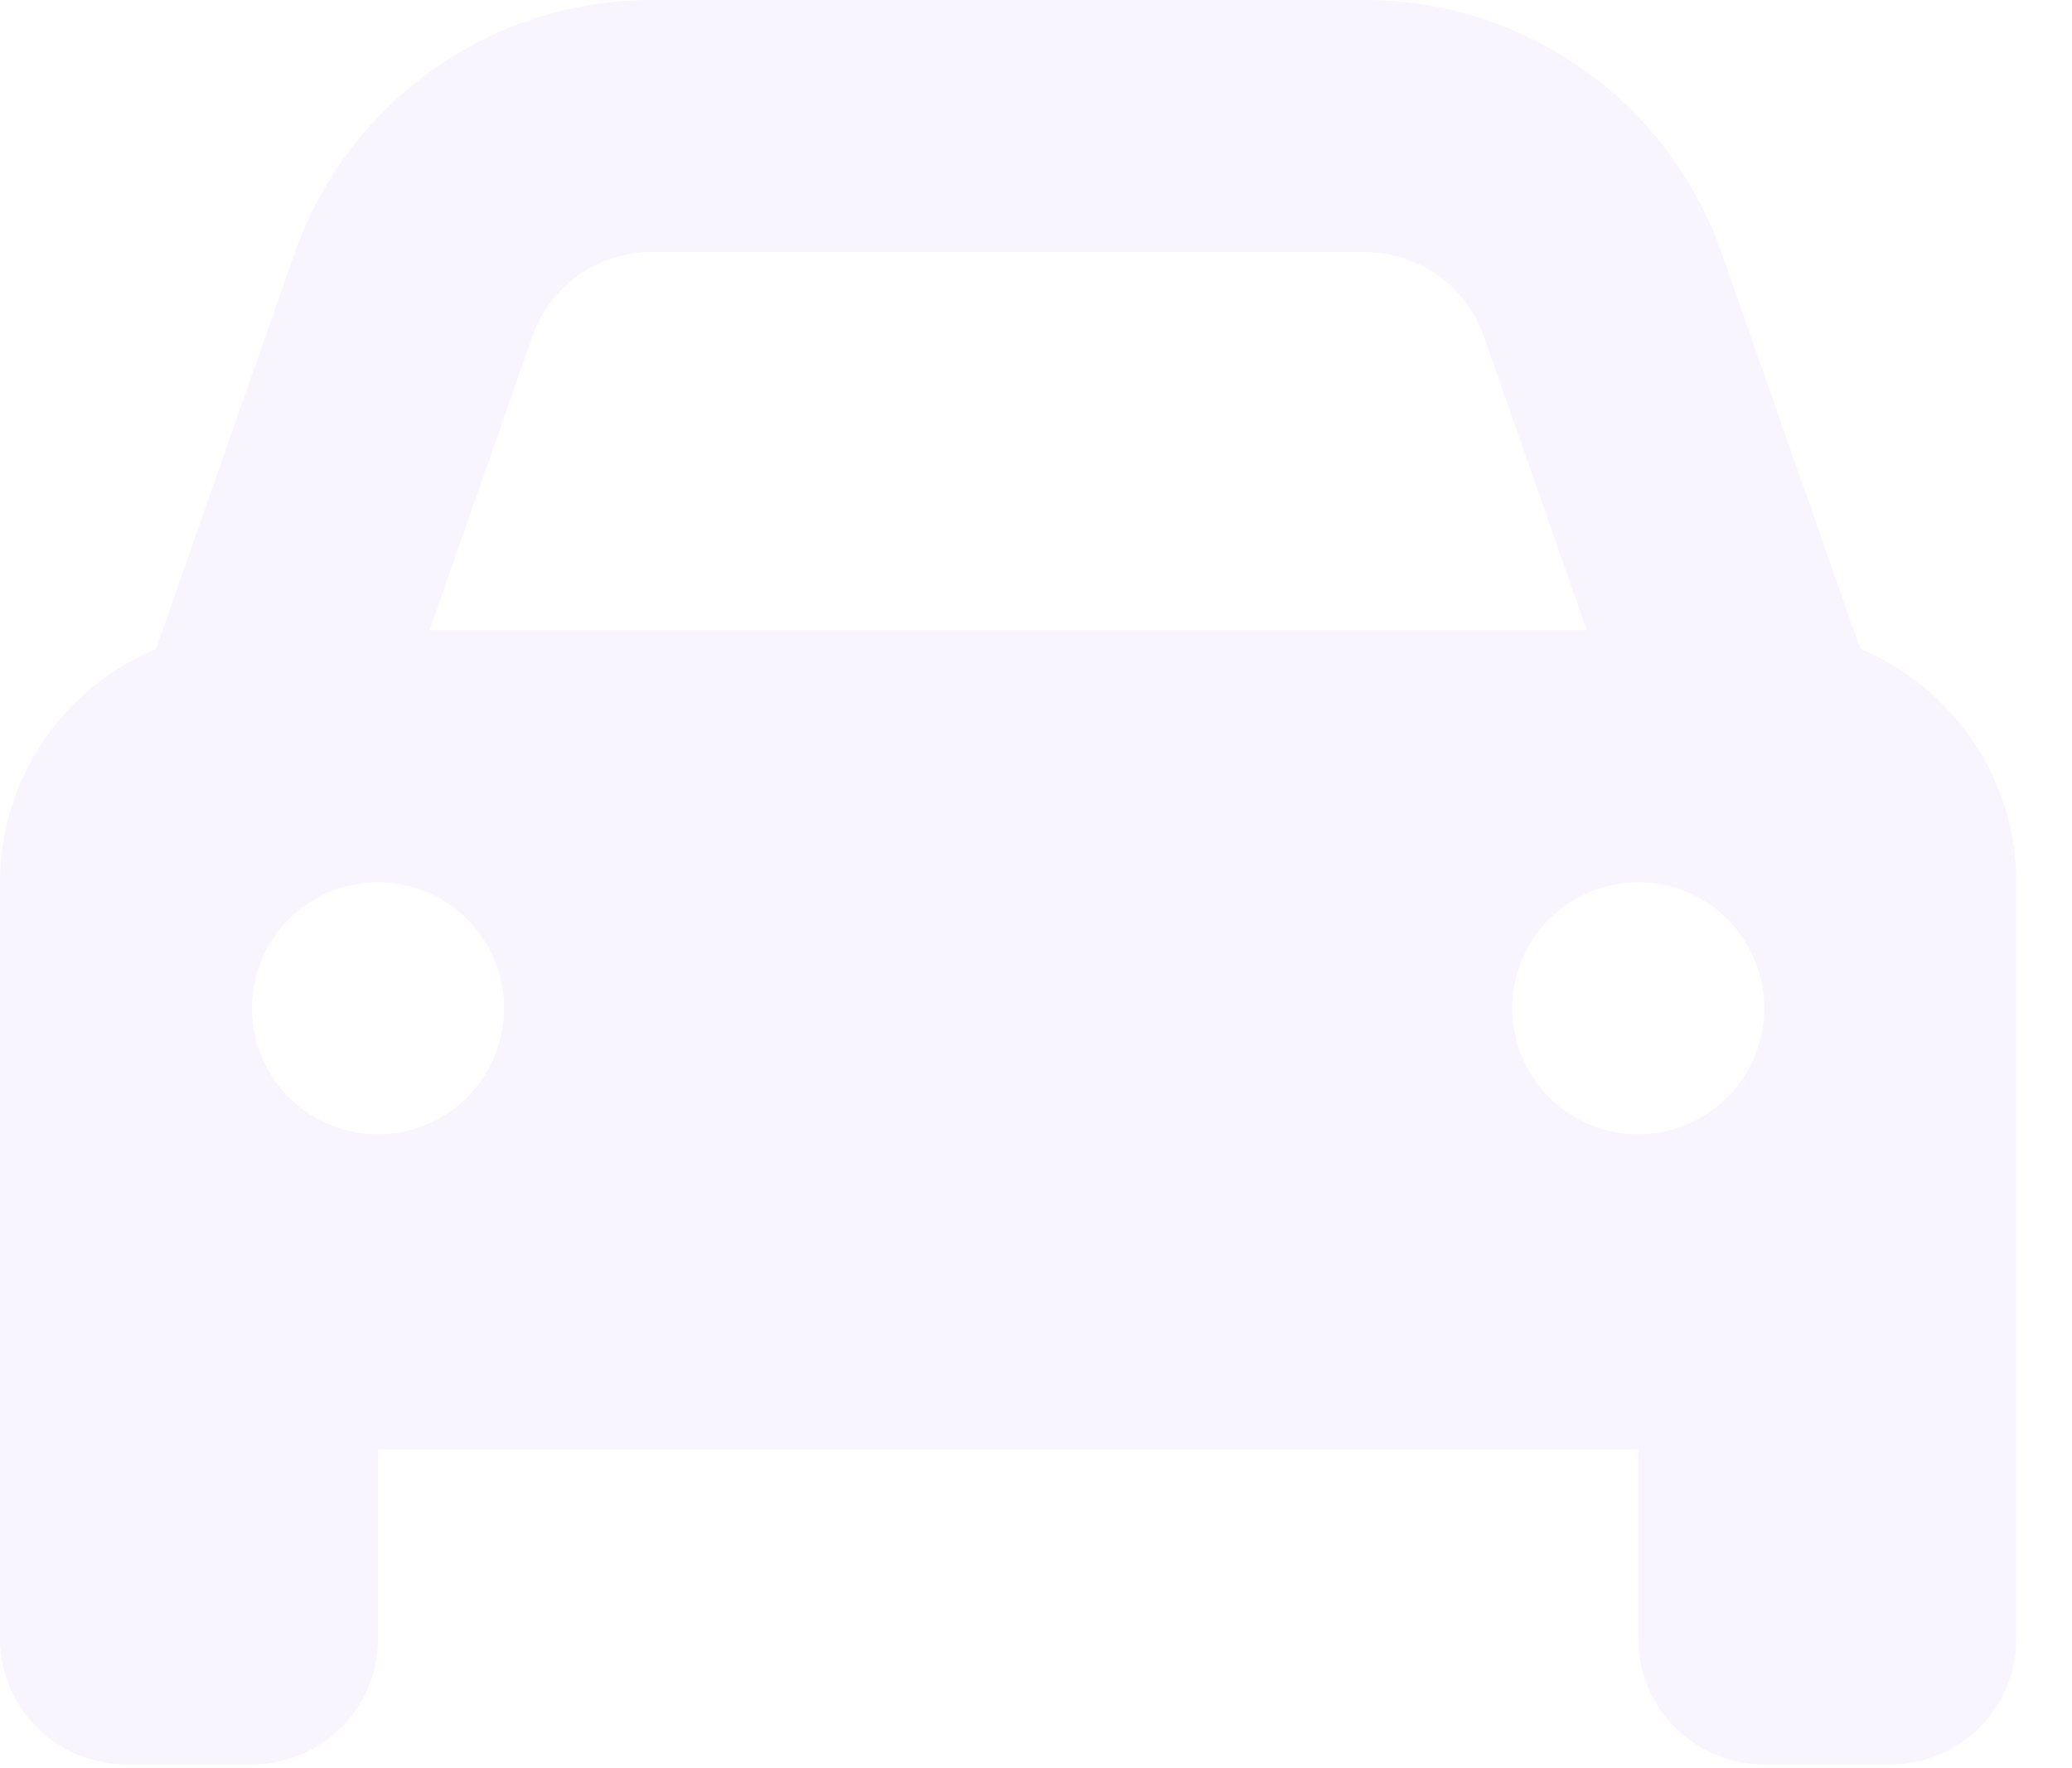
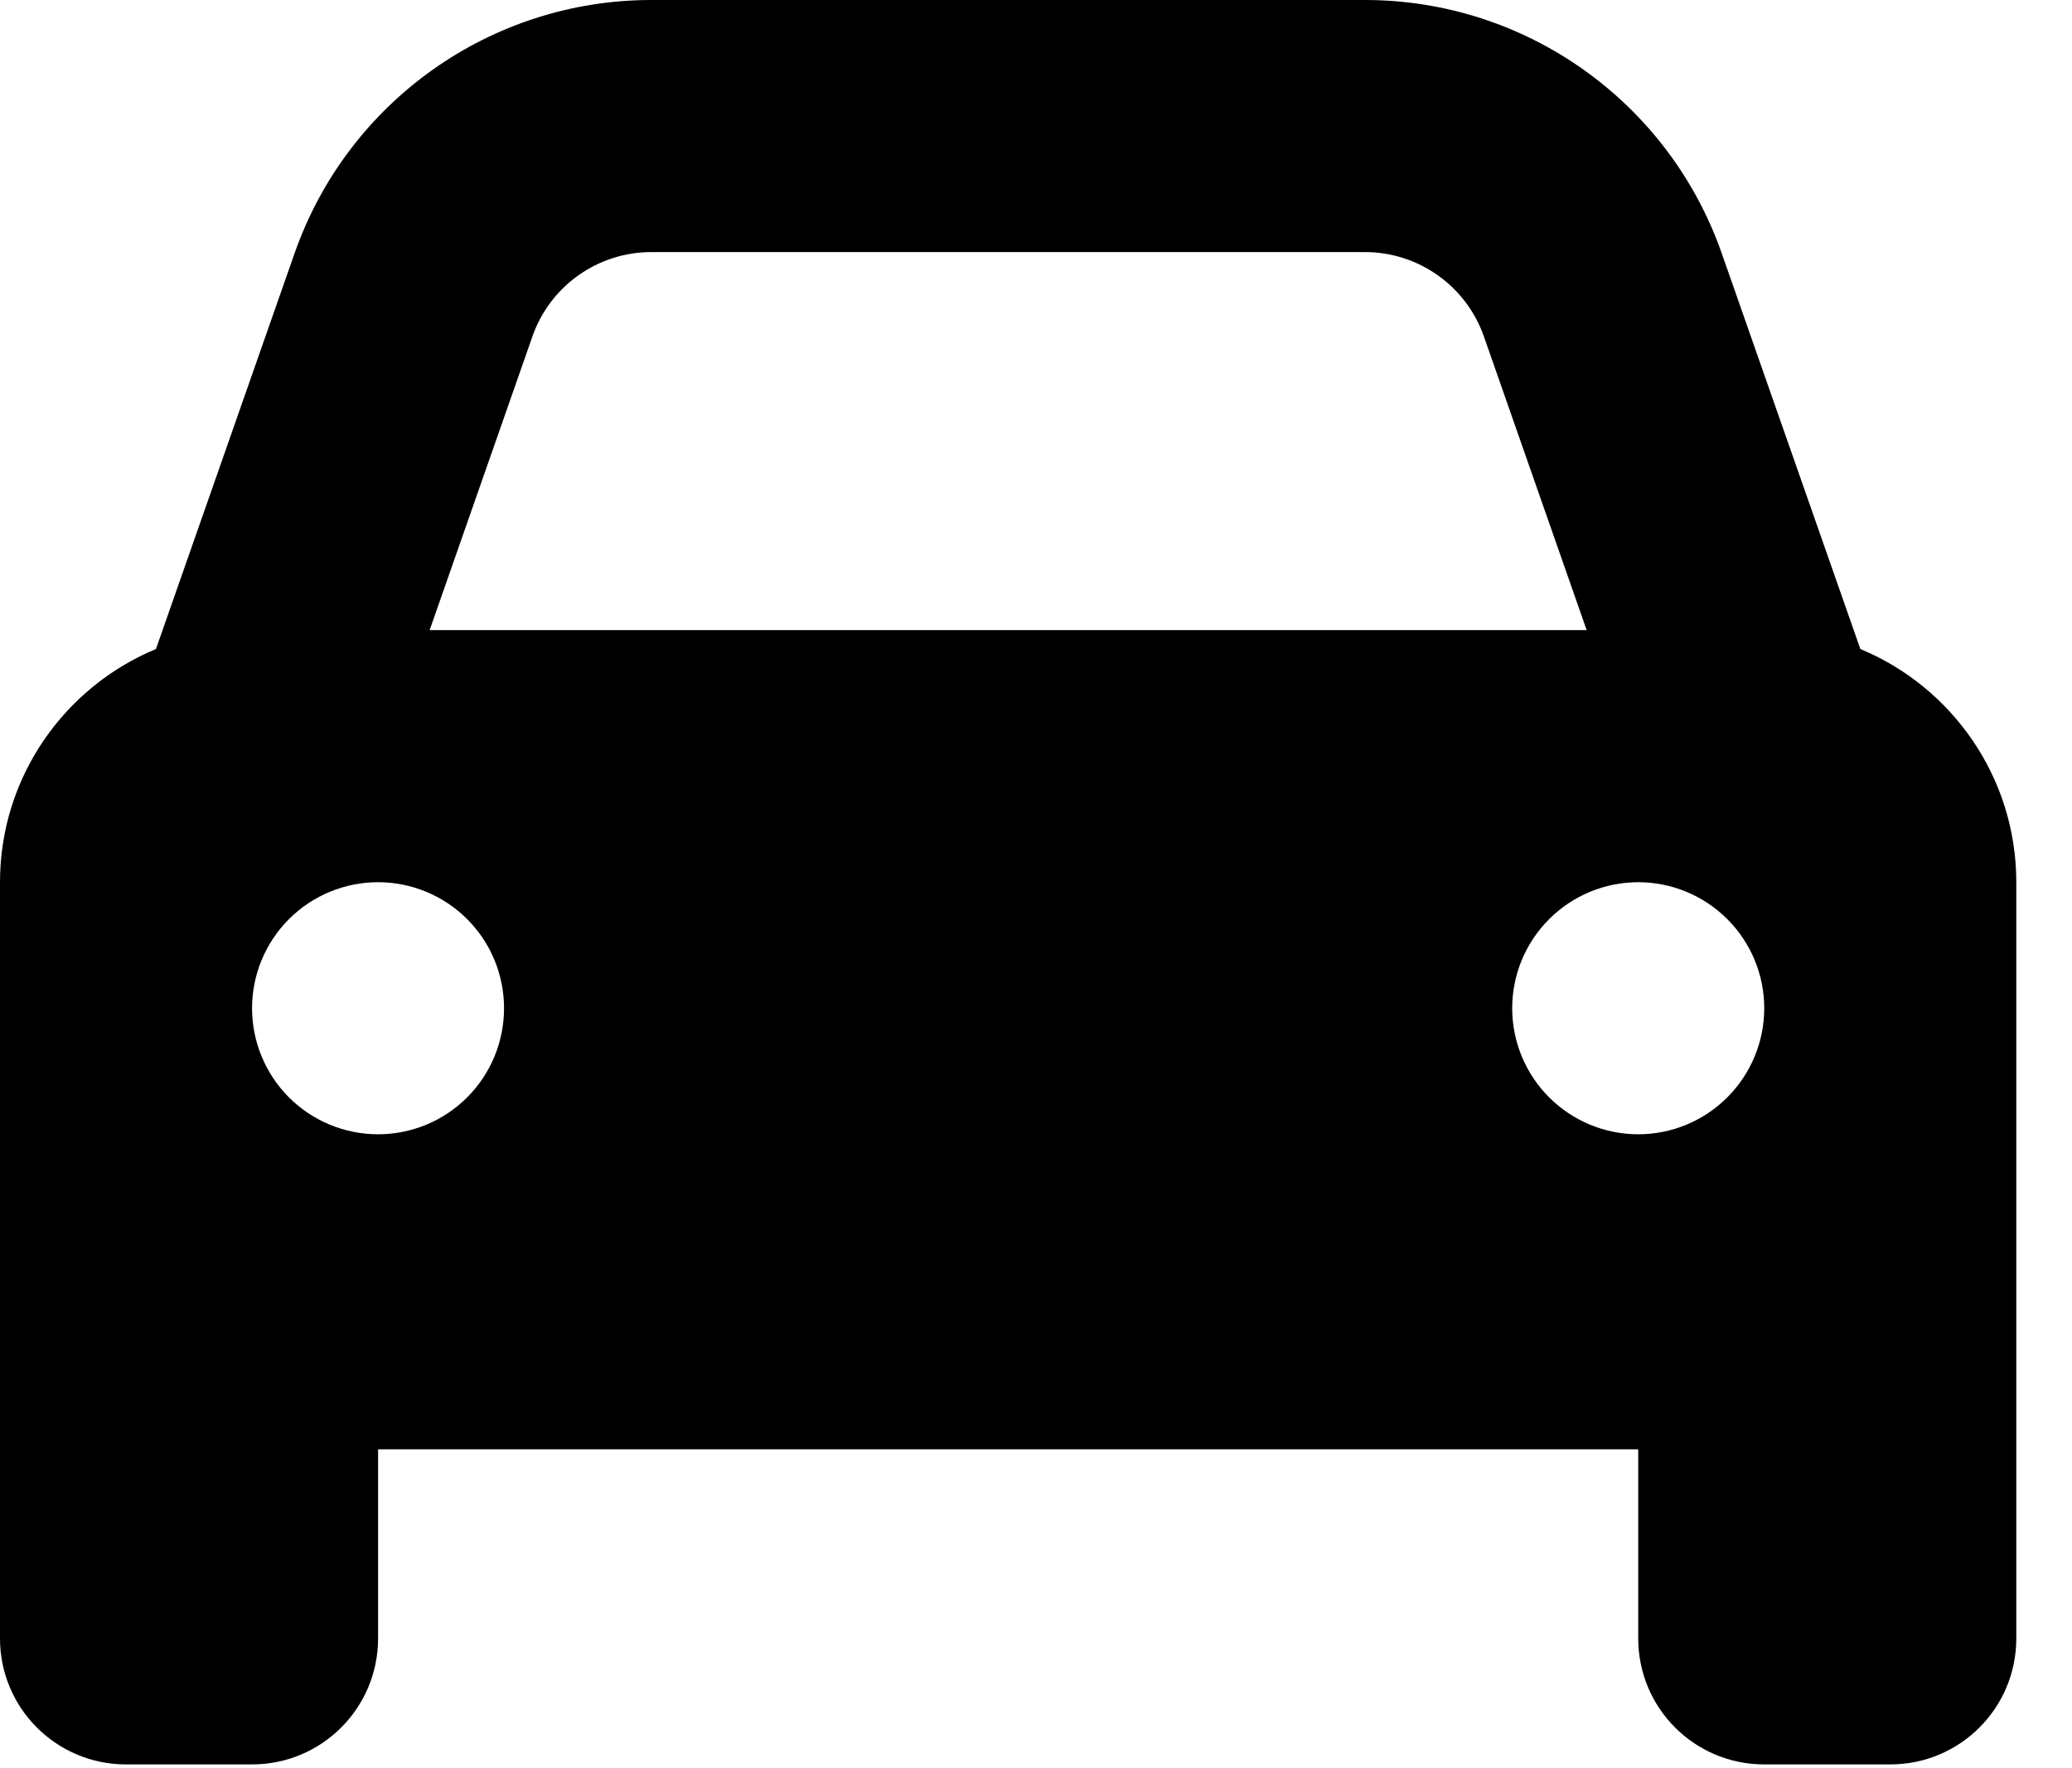
<svg xmlns="http://www.w3.org/2000/svg" width="34" height="29" viewBox="0 0 34 29" fill="currentColor">
-   <path d="M8.737 5.519L7.05 10.339H26.036L24.349 5.519C24.058 4.691 23.276 4.136 22.398 4.136H10.688C9.809 4.136 9.027 4.691 8.737 5.519ZM2.559 10.649L4.834 4.155C5.706 1.667 8.052 0 10.688 0H22.398C25.034 0 27.38 1.667 28.252 4.155L30.527 10.649C32.026 11.27 33.086 12.75 33.086 14.475V23.78V26.882C33.086 28.026 32.162 28.95 31.018 28.95H28.95C27.806 28.95 26.882 28.026 26.882 26.882V23.78H6.204V26.882C6.204 28.026 5.279 28.95 4.136 28.95H2.068C0.924 28.95 0 28.026 0 26.882V23.78V14.475C0 12.75 1.06 11.27 2.559 10.649ZM8.271 16.543C8.271 15.994 8.054 15.469 7.666 15.081C7.278 14.693 6.752 14.475 6.204 14.475C5.655 14.475 5.129 14.693 4.741 15.081C4.354 15.469 4.136 15.994 4.136 16.543C4.136 17.091 4.354 17.617 4.741 18.005C5.129 18.393 5.655 18.611 6.204 18.611C6.752 18.611 7.278 18.393 7.666 18.005C8.054 17.617 8.271 17.091 8.271 16.543ZM26.882 18.611C27.431 18.611 27.956 18.393 28.344 18.005C28.732 17.617 28.95 17.091 28.95 16.543C28.95 15.994 28.732 15.469 28.344 15.081C27.956 14.693 27.431 14.475 26.882 14.475C26.334 14.475 25.808 14.693 25.42 15.081C25.032 15.469 24.814 15.994 24.814 16.543C24.814 17.091 25.032 17.617 25.42 18.005C25.808 18.393 26.334 18.611 26.882 18.611Z" fill="#F8F5FF" />
+   <path d="M8.737 5.519L7.05 10.339H26.036L24.349 5.519C24.058 4.691 23.276 4.136 22.398 4.136H10.688C9.809 4.136 9.027 4.691 8.737 5.519ZM2.559 10.649L4.834 4.155C5.706 1.667 8.052 0 10.688 0H22.398C25.034 0 27.38 1.667 28.252 4.155L30.527 10.649C32.026 11.27 33.086 12.75 33.086 14.475V23.78V26.882C33.086 28.026 32.162 28.95 31.018 28.95H28.95C27.806 28.95 26.882 28.026 26.882 26.882V23.78H6.204V26.882C6.204 28.026 5.279 28.95 4.136 28.95H2.068C0.924 28.95 0 28.026 0 26.882V23.78V14.475C0 12.75 1.06 11.27 2.559 10.649ZM8.271 16.543C8.271 15.994 8.054 15.469 7.666 15.081C7.278 14.693 6.752 14.475 6.204 14.475C5.655 14.475 5.129 14.693 4.741 15.081C4.354 15.469 4.136 15.994 4.136 16.543C4.136 17.091 4.354 17.617 4.741 18.005C5.129 18.393 5.655 18.611 6.204 18.611C6.752 18.611 7.278 18.393 7.666 18.005C8.054 17.617 8.271 17.091 8.271 16.543ZM26.882 18.611C27.431 18.611 27.956 18.393 28.344 18.005C28.732 17.617 28.95 17.091 28.95 16.543C28.95 15.994 28.732 15.469 28.344 15.081C27.956 14.693 27.431 14.475 26.882 14.475C26.334 14.475 25.808 14.693 25.42 15.081C25.032 15.469 24.814 15.994 24.814 16.543C24.814 17.091 25.032 17.617 25.42 18.005C25.808 18.393 26.334 18.611 26.882 18.611Z" />
</svg>
